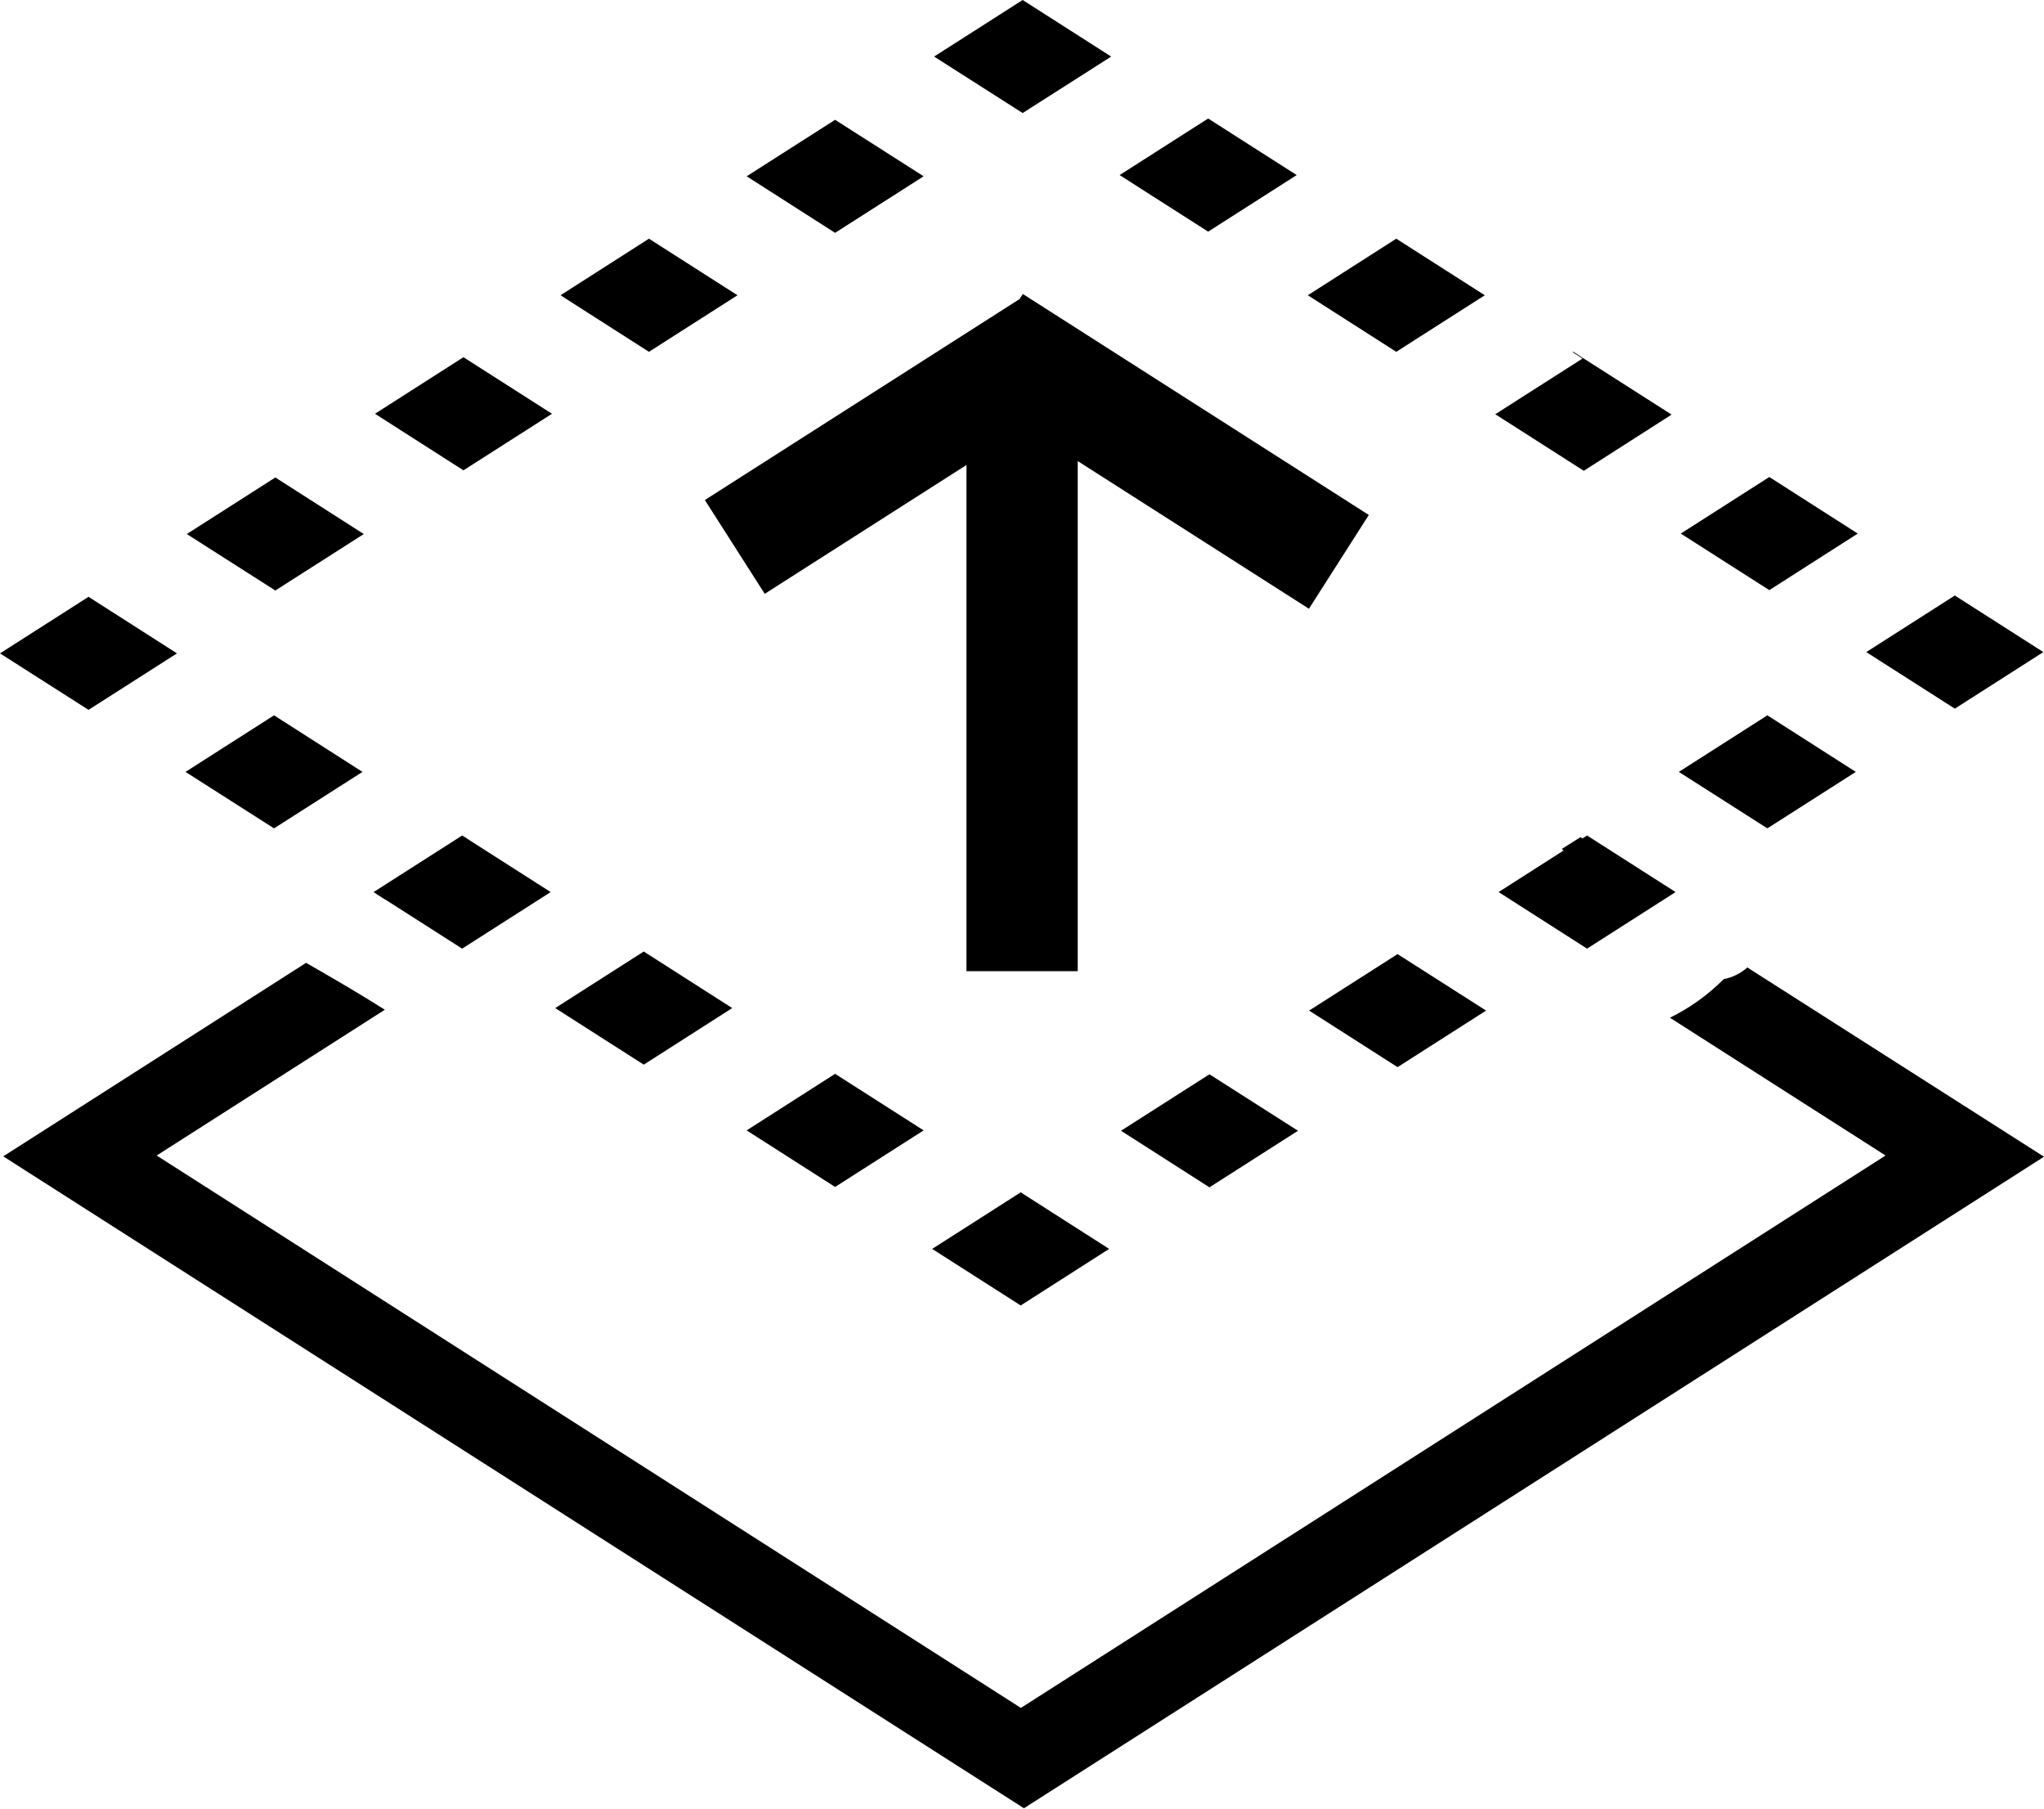
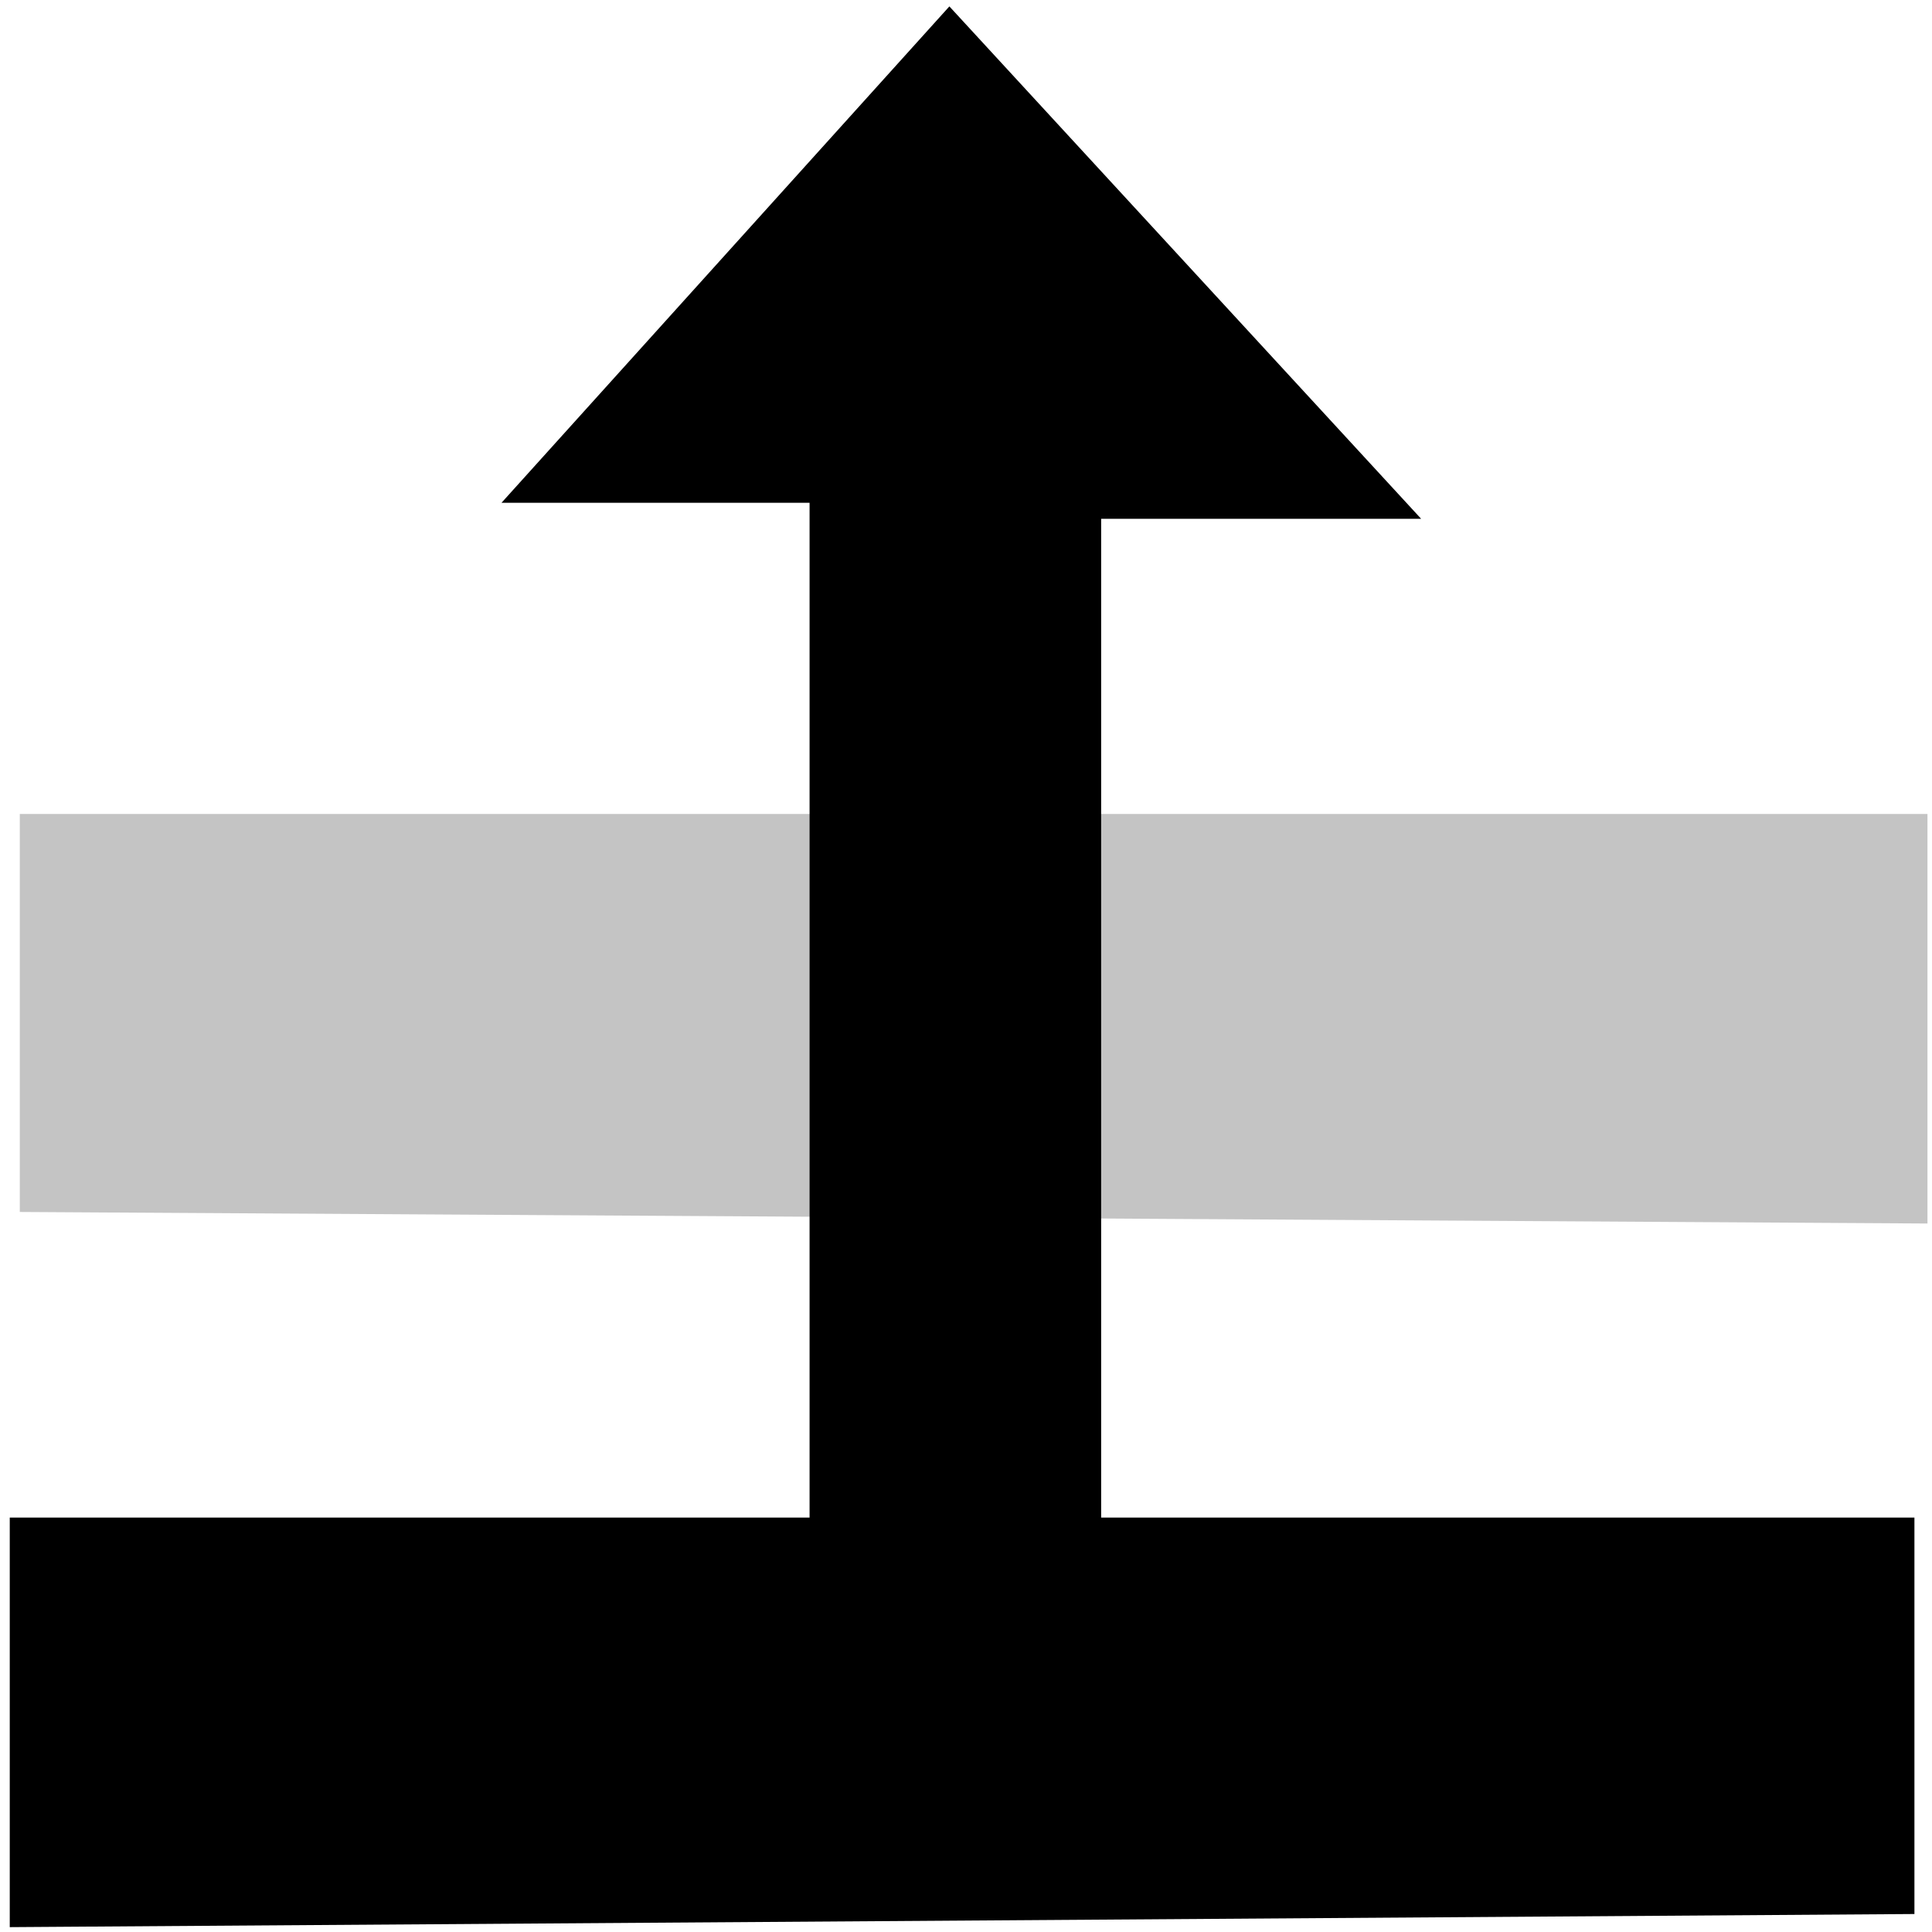
- <svg xmlns="http://www.w3.org/2000/svg" width="220.48" height="195.02" viewBox="0 0 220.48 195.02">
-   <g id="Layer_2" data-name="Layer 2">
-     <g id="Layer_1-2" data-name="Layer 1">
-       <polygon points="119.86 6.1 110.31 12.19 100.76 6.1 110.31 0 119.86 6.1" />
-       <polygon points="139.87 18.88 130.32 24.98 120.77 18.88 130.32 12.78 139.87 18.88" />
-       <polygon points="160.16 31.84 150.61 37.94 141.07 31.84 150.61 25.74 160.16 31.84" />
-       <polygon points="170.84 50.77 180.31 44.71 170.77 38.62 170.7 38.66 169.63 37.98 169.71 37.94 170.77 38.62 161.29 44.67 170.84 50.77" />
-       <polygon points="200.39 57.54 190.85 63.64 181.3 57.54 190.85 51.44 200.39 57.54" />
-       <polygon points="220.41 70.32 210.86 76.42 201.31 70.32 210.86 64.22 220.41 70.32" />
-       <polygon points="39.1 83.24 29.56 89.33 20.01 83.24 29.56 77.14 39.1 83.24" />
-       <polygon points="99.63 19.01 90.08 25.11 80.54 19.01 90.08 12.92 99.63 19.01" />
-       <polygon points="79.55 31.84 70 37.94 60.46 31.84 70 25.74 79.55 31.84" />
-       <polygon points="39.24 57.59 29.7 63.68 20.15 57.59 29.7 51.49 39.24 57.59" />
-       <polygon points="19.09 70.46 9.55 76.55 0 70.46 9.55 64.36 19.09 70.46" />
-       <polygon points="200.18 83.24 190.64 89.33 181.09 83.24 190.64 77.14 200.18 83.24" />
-       <path d="M179.32,96.83l.71-.45-9.55-6.1-2,1.26c1.2,1.4,2.33,2.76,3.54,4.16a33.81,33.81,0,0,0,3.39,2A7.3,7.3,0,0,1,179.32,96.83Z" />
-       <path d="M220.48,124.74l-32-20.41a5.34,5.34,0,0,1-2.55,1.26,21.62,21.62,0,0,1-5.8,4.16l23.26,14.86-93.27,59.57L16.9,124.61l24.61-15.72c-2.76-1.76-5.66-3.43-8.49-5.06L.35,124.7,110.45,195Z" />
-       <path d="M50.28,90.37l-.14-.09-9.55,6.1.92.59C44.41,94.75,47.38,92.59,50.28,90.37Z" />
-       <polygon points="59.54 44.62 49.99 50.72 40.45 44.62 49.99 38.52 59.54 44.62" />
-       <polygon points="59.4 96.2 49.85 102.3 40.3 96.2 49.85 90.1 59.4 96.2" />
-       <polygon points="78.98 108.71 69.44 114.81 59.89 108.71 69.44 102.61 78.98 108.71" />
-       <polygon points="99.63 121.9 90.08 128 80.54 121.9 90.08 115.8 99.63 121.9" />
-       <polygon points="119.64 134.68 110.1 140.78 100.55 134.68 110.1 128.58 119.64 134.68" />
-       <polygon points="140.01 121.94 130.46 128.04 120.92 121.94 130.46 115.85 140.01 121.94" />
-       <polygon points="160.3 108.98 150.75 115.08 141.21 108.98 150.75 102.89 160.3 108.98" />
-       <polygon points="180.74 96.2 171.19 102.3 161.65 96.2 171.19 90.1 180.74 96.2" />
-       <line x1="110.25" y1="104.73" x2="110.25" y2="40.19" style="fill:none;stroke:#000;stroke-miterlimit:10;stroke-width:12px" />
-       <line x1="144.42" y1="60.59" x2="107.1" y2="36.76" style="fill:none;stroke:#000;stroke-miterlimit:10;stroke-width:12px" />
-       <line x1="113.39" y1="37.19" x2="79.26" y2="58.98" style="fill:none;stroke:#000;stroke-miterlimit:10;stroke-width:12px" />
-     </g>
+ <svg xmlns="http://www.w3.org/2000/svg" width="179px" height="179px" viewBox="0 0 179 179" version="1.1">
+   <defs />
+   <g id="Page-1" stroke="none" stroke-width="1" fill="none" fill-rule="evenodd">
+     <path d="" id="Path-3" stroke="#979797" />
+     <polygon id="Path-4" fill="#C4C4C4" points="1.834 75.414 178.58 75.414 178.58 113.359 1.834 112.289" />
+     <polygon id="Path-2" fill="#000000" points="0.904 140.605 75.007 140.605 75.007 46.581 46.466 46.581 87.96 0.593 131.67 48.069 102.021 48.069 102.021 140.605 177.372 140.605 177.372 177.334 0.904 178.55" />
  </g>
</svg>
